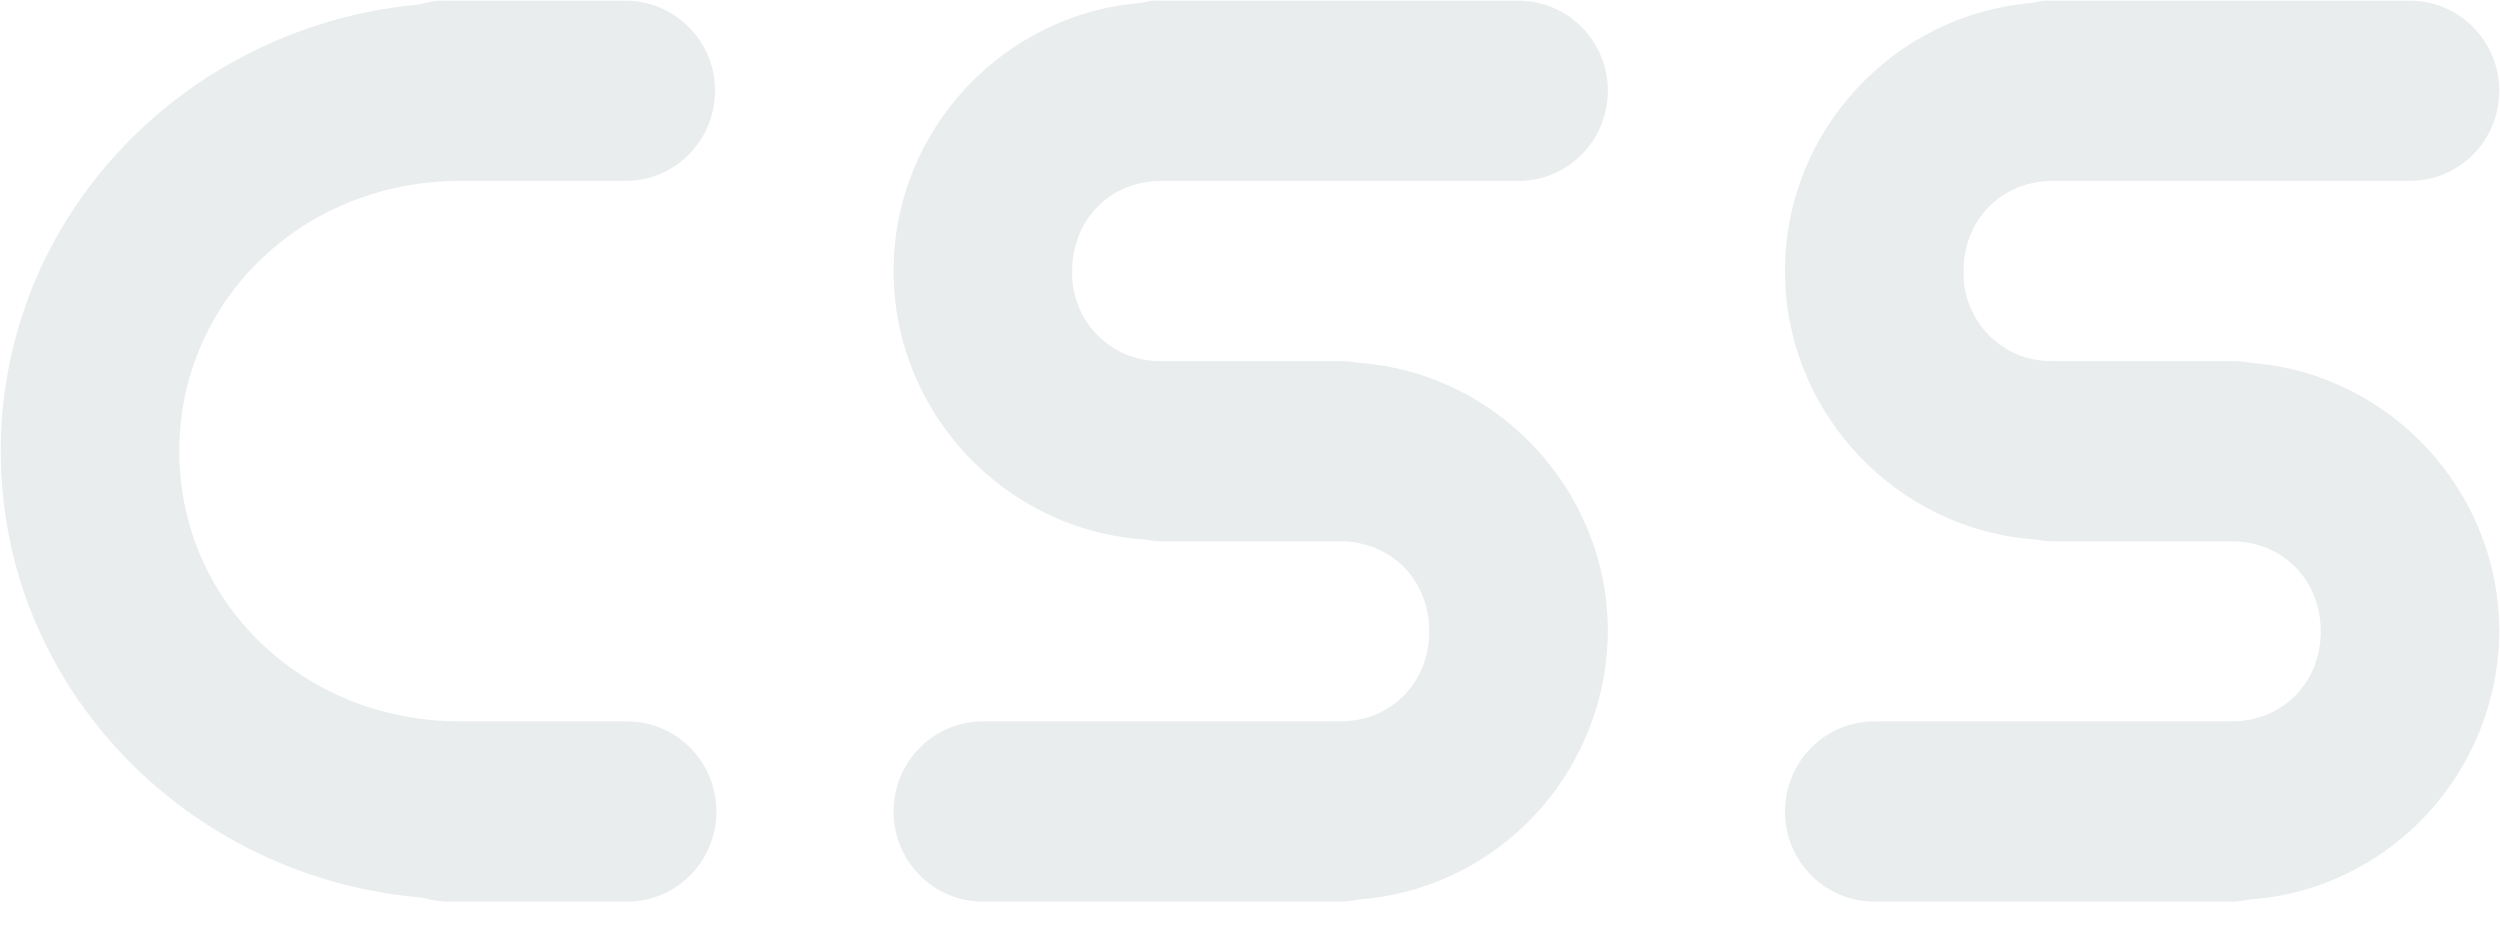
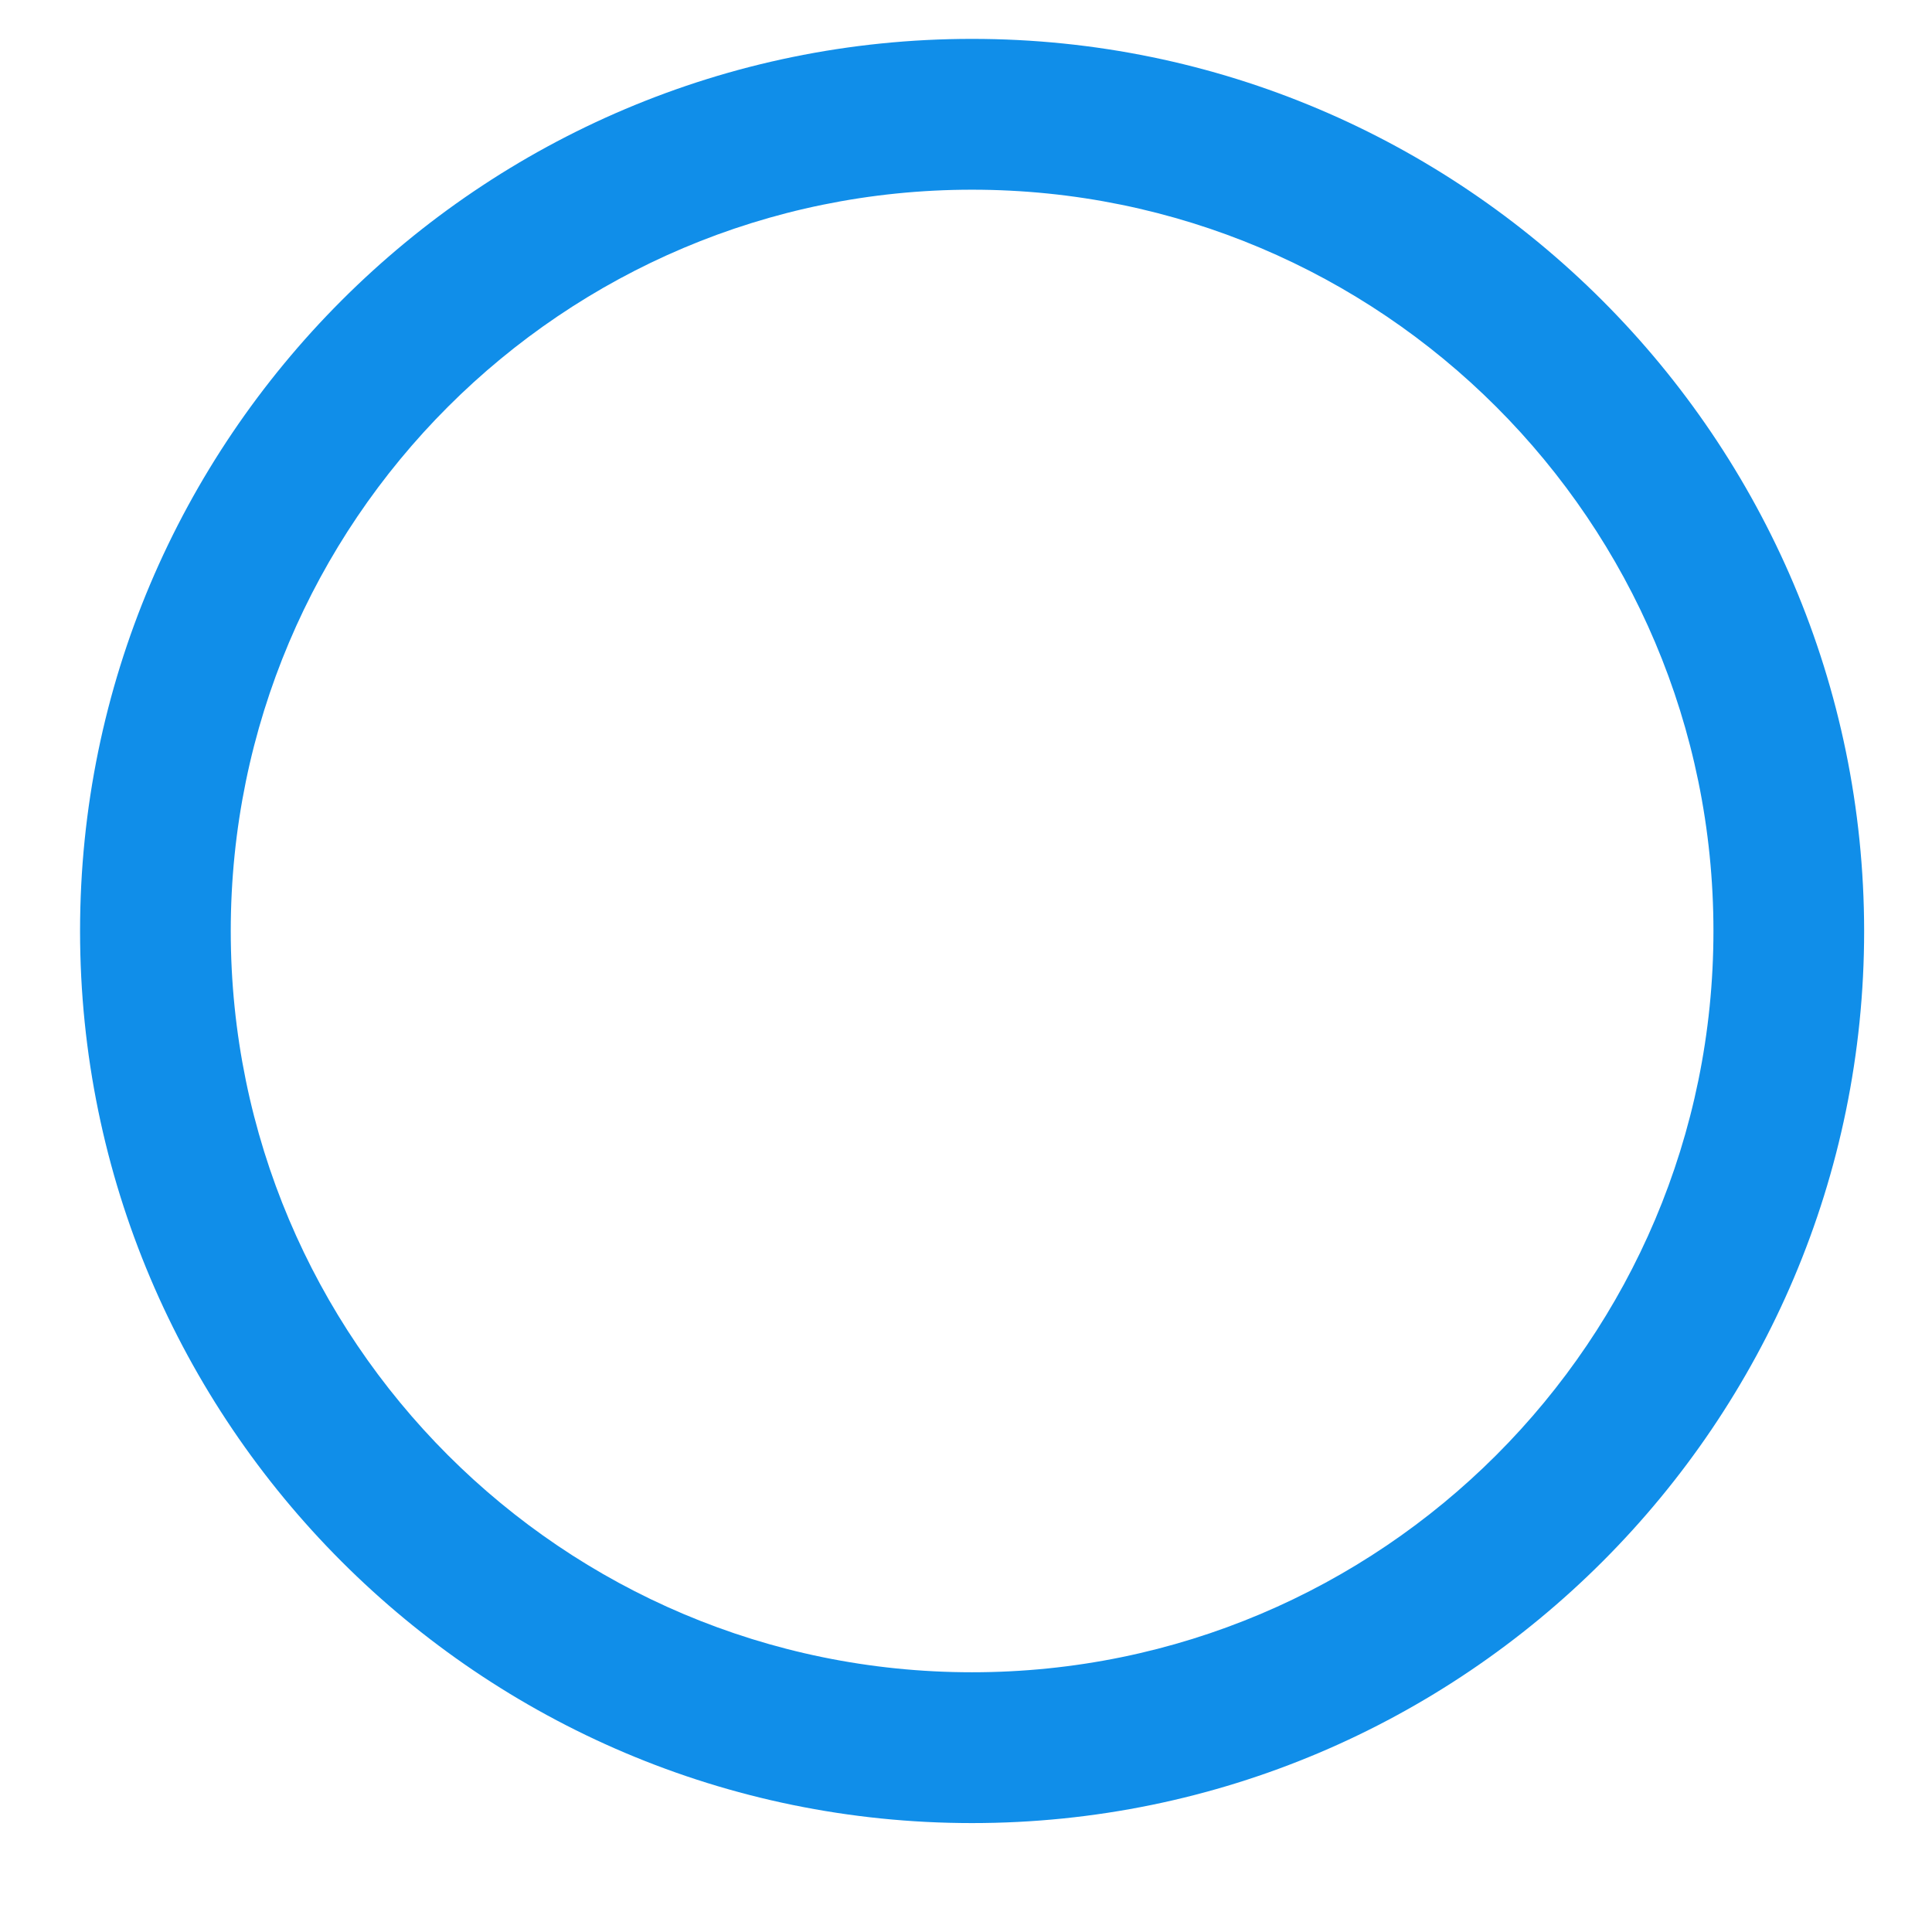
- <svg xmlns="http://www.w3.org/2000/svg" version="1.1" width="37px" height="14px">
-   <g transform="matrix(1 0 0 1 -1379 -266 )">
-     <path d="M 6.486 0.011  L 6.483 0.011  C 6.389 0.019  6.296 0.038  6.205 0.067  C 2.764 0.376  0.011 3.187  0.011 6.677  C 0.011 10.184  2.793 13.003  6.256 13.285  C 6.38 13.324  6.509 13.344  6.639 13.344  L 9.282 13.344  C 10.012 13.344  10.603 12.747  10.603 12.011  C 10.603 11.274  10.012 10.677  9.282 10.677  L 6.819 10.677  C 4.461 10.677  2.653 8.891  2.653 6.677  C 2.653 4.464  4.461 2.677  6.819 2.677  L 9.261 2.677  C 9.99 2.677  10.582 2.08  10.582 1.344  C 10.582 0.608  9.99 0.011  9.261 0.011  L 6.618 0.011  C 6.574 0.008  6.53 0.008  6.486 0.011  Z M 17.057 0.011  L 17.054 0.011  C 16.999 0.018  16.944 0.029  16.89 0.043  C 14.855 0.203  13.225 1.92  13.225 4.011  C 13.225 6.117  14.882 7.851  16.941 7.984  C 17.023 8.001  17.106 8.01  17.189 8.011  L 19.832 8.011  C 20.588 8.011  21.153 8.581  21.153 9.344  C 21.153 10.107  20.588 10.677  19.832 10.677  L 14.546 10.677  C 13.816 10.677  13.225 11.274  13.225 12.011  C 13.225 12.747  13.816 13.344  14.546 13.344  L 19.832 13.344  C 19.924 13.343  20.015 13.332  20.104 13.312  C 22.173 13.164  23.781 11.436  23.796 9.344  C 23.796 7.248  22.158 5.52  20.115 5.371  C 20.022 5.352  19.927 5.343  19.832 5.344  L 17.189 5.344  C 17.178 5.344  17.168 5.344  17.157 5.344  C 16.445 5.344  15.867 4.762  15.867 4.043  C 15.867 4.032  15.867 4.021  15.868 4.011  C 15.868 3.248  16.433 2.677  17.189 2.677  L 22.475 2.677  C 23.205 2.677  23.796 2.08  23.796 1.344  C 23.796 0.608  23.205 0.011  22.475 0.011  L 17.282 0.011  C 17.251 0.01  17.22 0.01  17.189 0.011  C 17.145 0.008  17.101 0.008  17.057 0.011  Z M 30.25 0.011  L 30.247 0.011  C 30.192 0.018  30.138 0.029  30.084 0.043  C 28.049 0.203  26.418 1.92  26.418 4.011  C 26.418 6.117  28.078 7.851  30.134 7.984  C 30.216 8.001  30.299 8.01  30.382 8.011  L 33.025 8.011  C 33.781 8.011  34.347 8.581  34.347 9.344  C 34.347 10.107  33.781 10.677  33.025 10.677  L 27.739 10.677  C 27.01 10.677  26.418 11.274  26.418 12.011  C 26.418 12.747  27.01 13.344  27.739 13.344  L 33.025 13.344  C 33.118 13.343  33.21 13.332  33.3 13.312  C 35.367 13.163  36.974 11.435  36.989 9.344  C 36.989 7.248  35.351 5.52  33.311 5.371  C 33.217 5.351  33.121 5.342  33.025 5.344  L 30.382 5.344  C 30.372 5.344  30.361 5.344  30.35 5.344  C 29.638 5.344  29.06 4.762  29.06 4.043  C 29.06 4.032  29.061 4.021  29.061 4.011  C 29.061 3.248  29.626 2.677  30.382 2.677  L 35.668 2.677  C 36.398 2.677  36.989 2.08  36.989 1.344  C 36.989 0.608  36.398 0.011  35.668 0.011  L 30.475 0.011  C 30.444 0.01  30.413 0.01  30.382 0.011  C 30.338 0.008  30.294 0.008  30.25 0.011  Z " fill-rule="nonzero" fill="#e9eded" stroke="none" transform="matrix(1 0 0 1 1379 266 )" />
+ <svg xmlns="http://www.w3.org/2000/svg" version="1.1" width="16px" height="16px">
+   <g transform="matrix(1 0 0 1 -804 -679 )">
+     <path d="M 15.438 7.71  C 15.435 3.636  12.121 0.322  8.05 0.322  C 3.976 0.322  0.663 3.636  0.663 7.71  C 0.663 11.784  3.976 15.098  8.05 15.098  C 12.124 15.098  15.438 11.784  15.438 7.71  Z M 14.19 7.71  C 14.19 11.1  11.44 13.849  8.05 13.849  C 4.66 13.849  1.911 11.1  1.911 7.71  C 1.911 4.32  4.66 1.571  8.05 1.571  C 11.44 1.571  14.19 4.32  14.19 7.71  Z " fill-rule="nonzero" fill="#108ee9" stroke="none" transform="matrix(1 0 0 1 804 679 )" />
  </g>
</svg>
